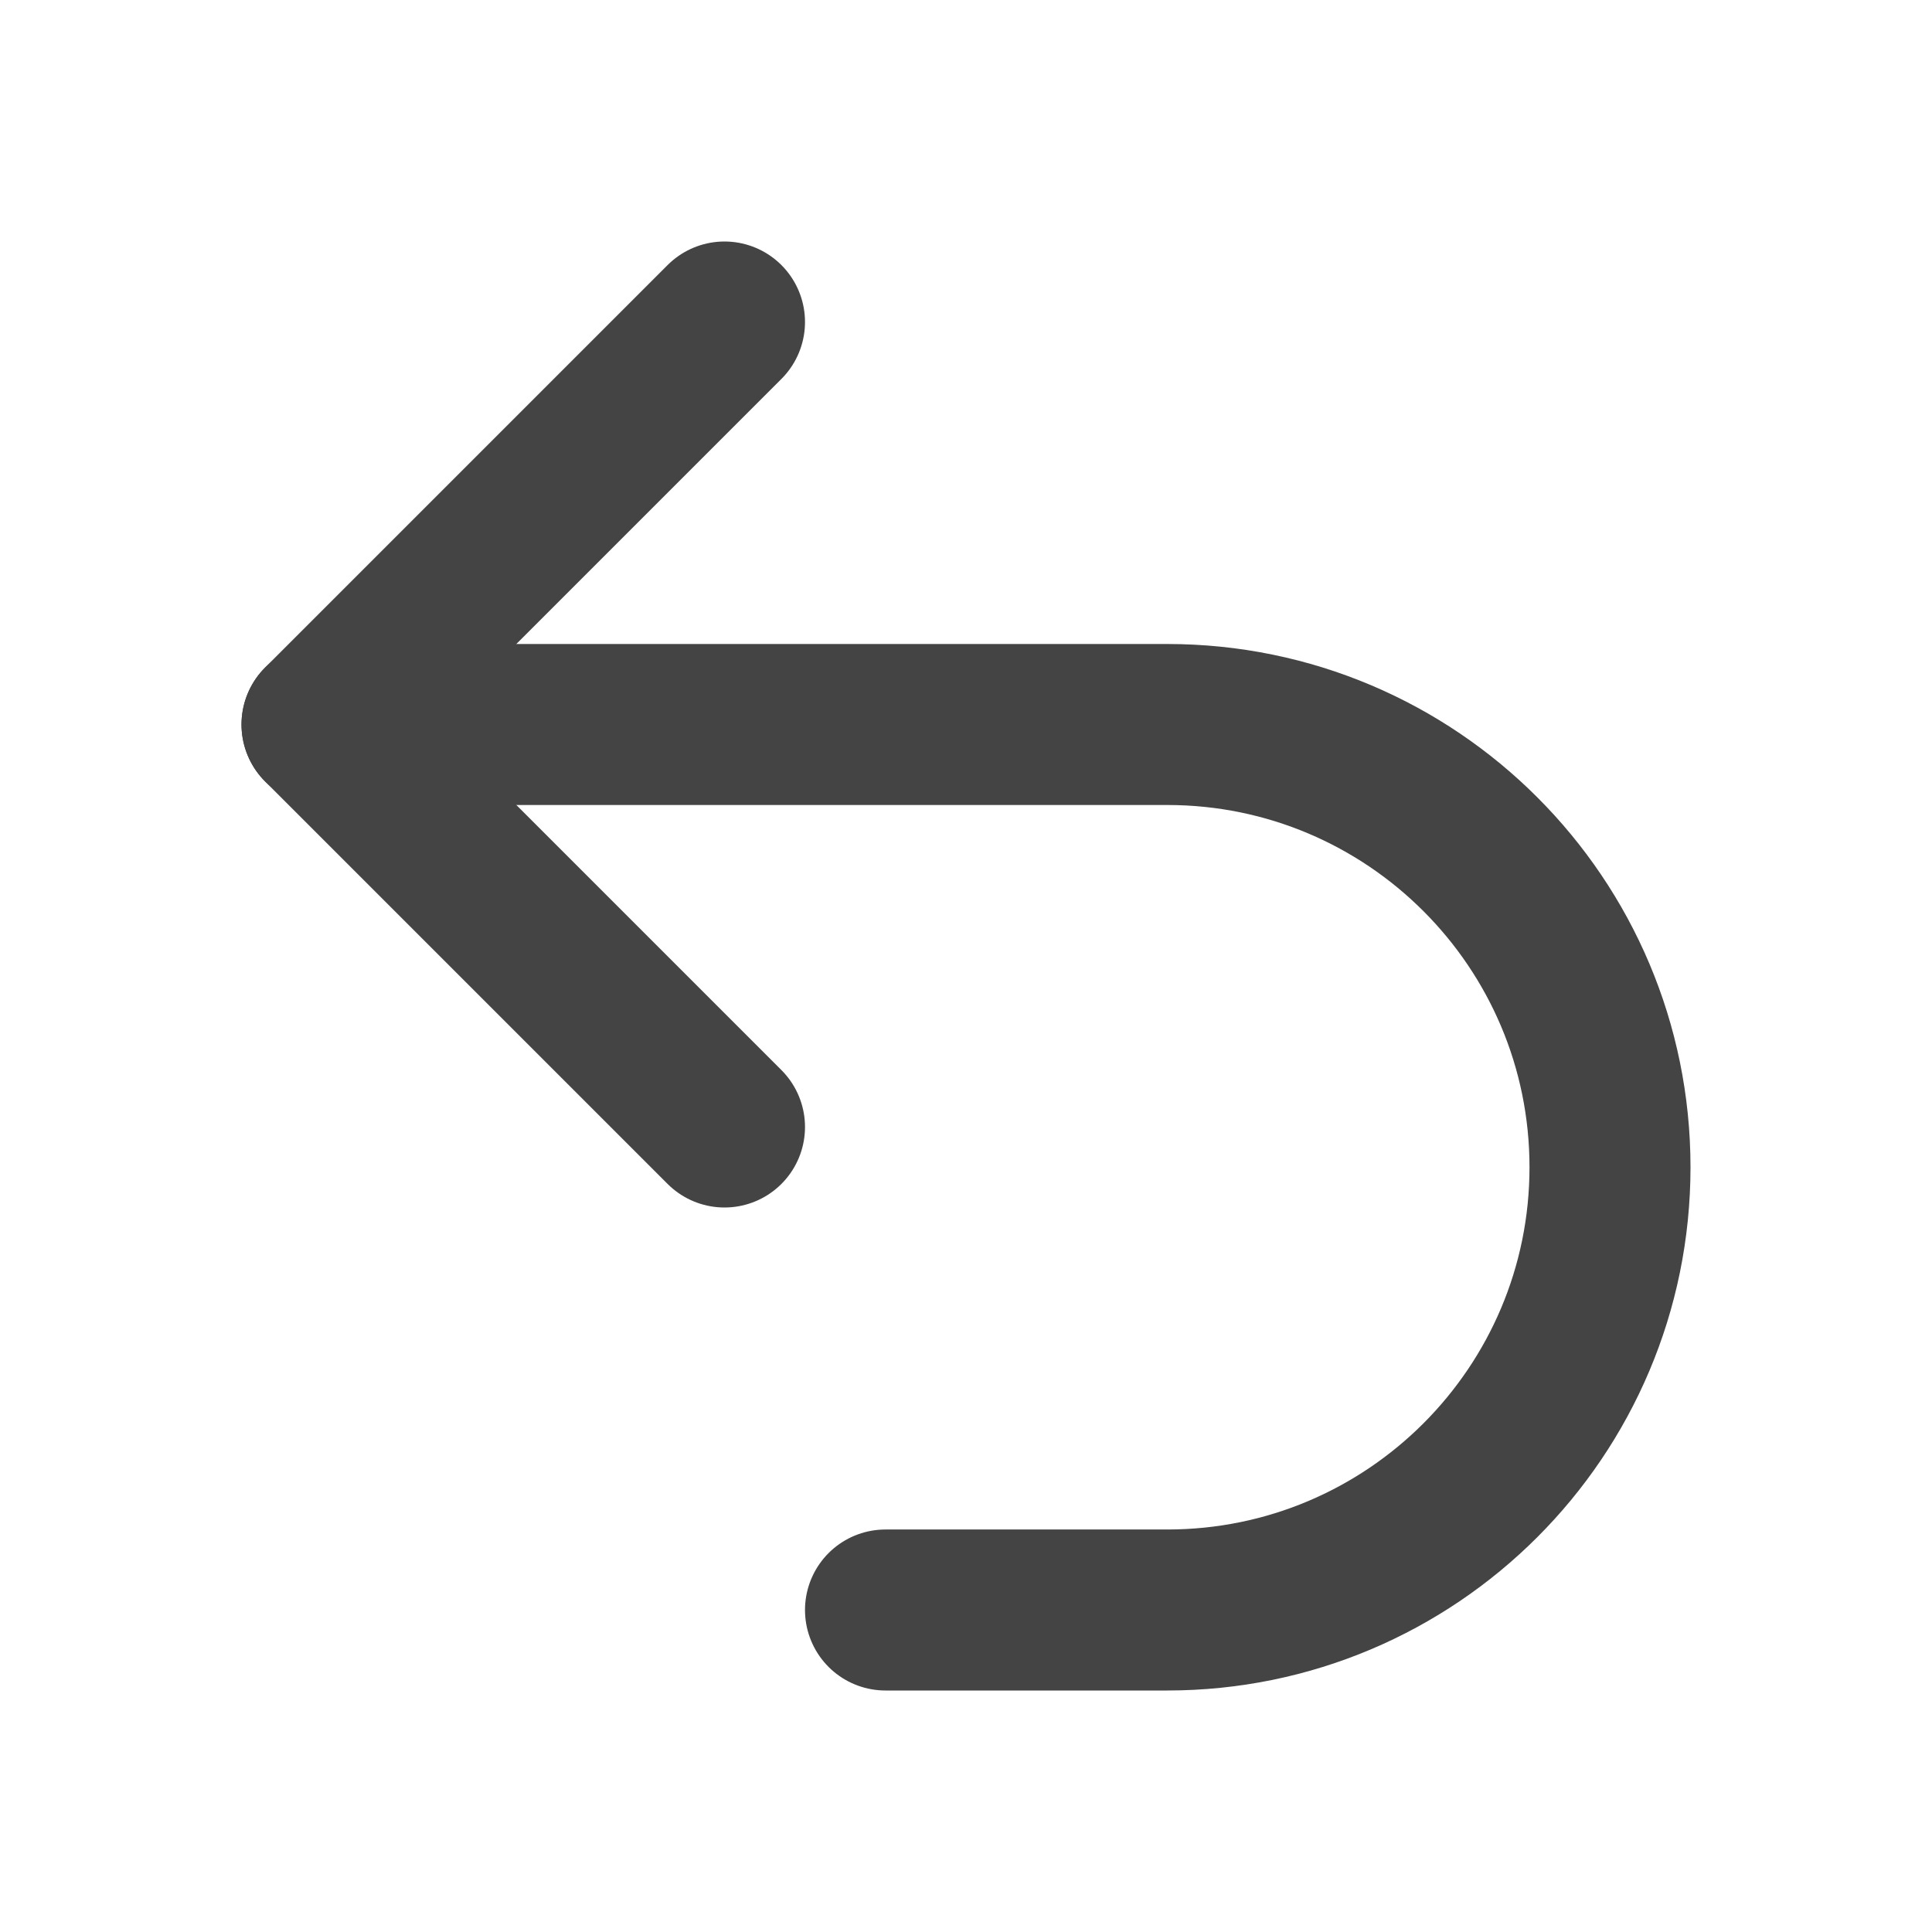
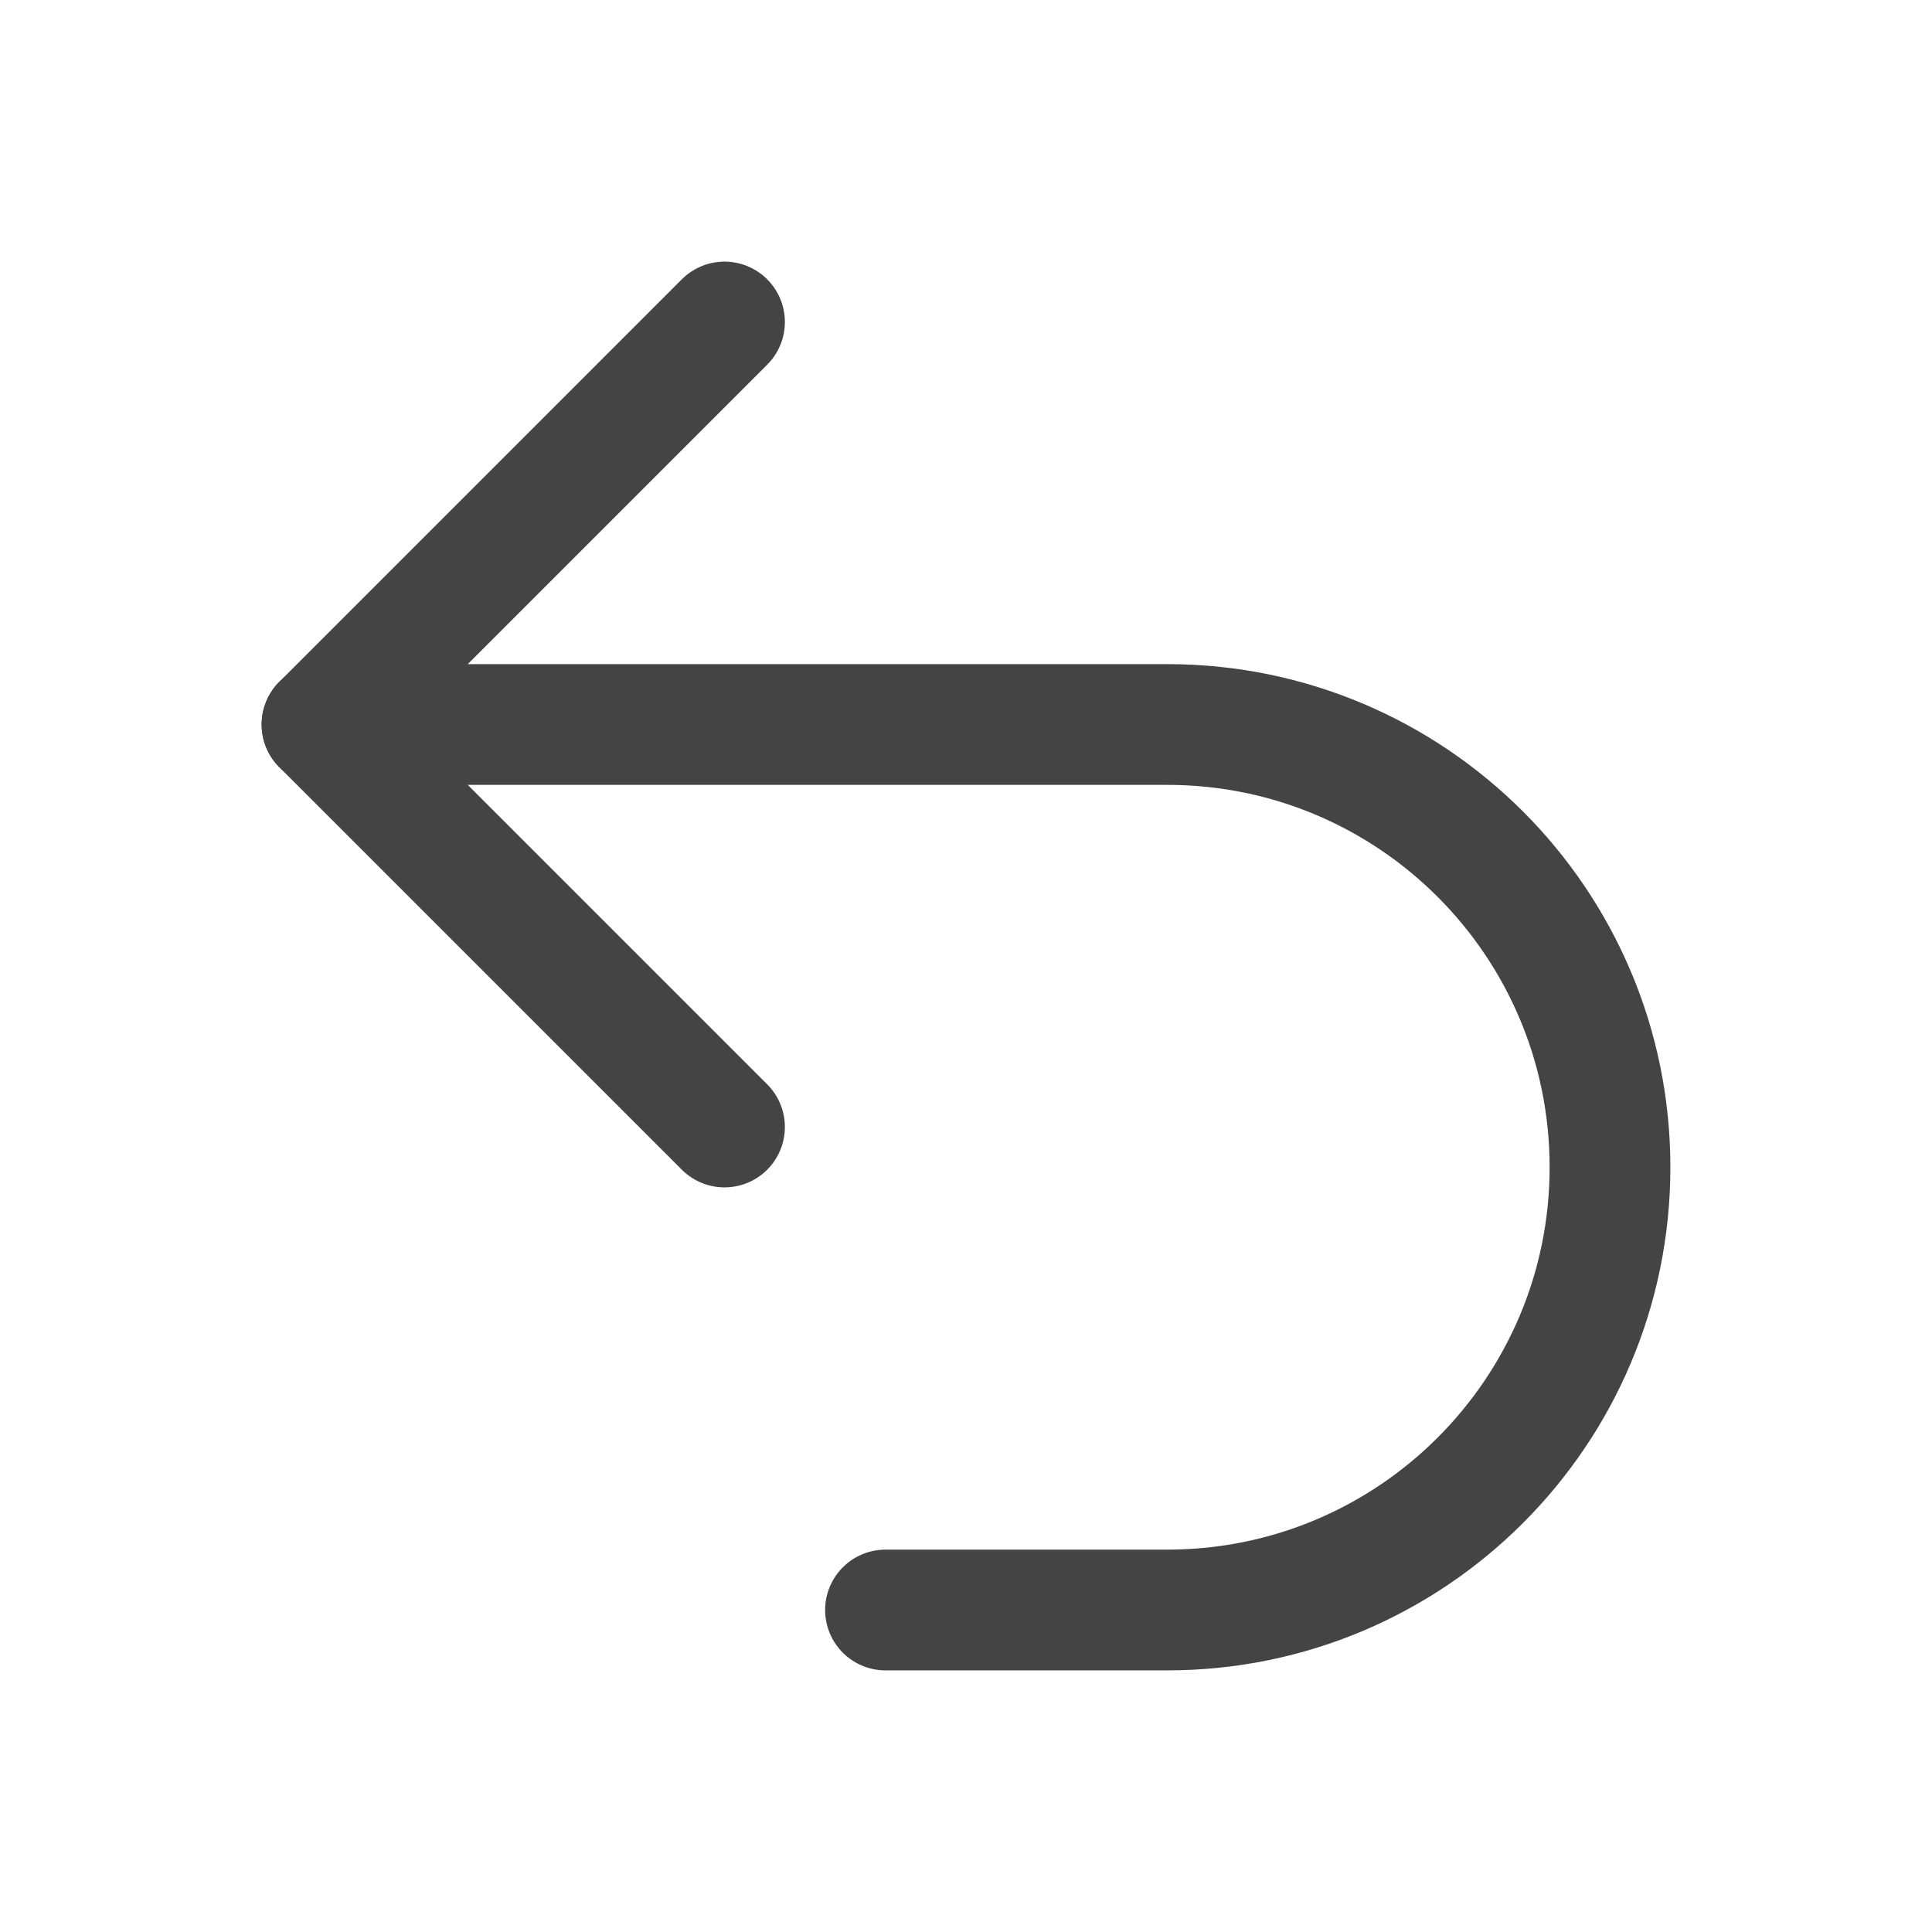
- <svg xmlns="http://www.w3.org/2000/svg" width="24" height="24" viewBox="0 0 24 24" fill="none" stroke="#444444" stroke-width="2" stroke-linecap="round" stroke-linejoin="round">
+ <svg xmlns="http://www.w3.org/2000/svg" width="24" height="24" viewBox="0 0 24 24" fill="none" stroke="#444444" stroke-width="1.5" stroke-linecap="round" stroke-linejoin="round">
  <path d="M9 14 4 9l5-5" />
  <path d="M4 9h10.5a5.5 5.5 0 0 1 5.5 5.5a5.5 5.5 0 0 1-5.5 5.5H11" />
</svg>
